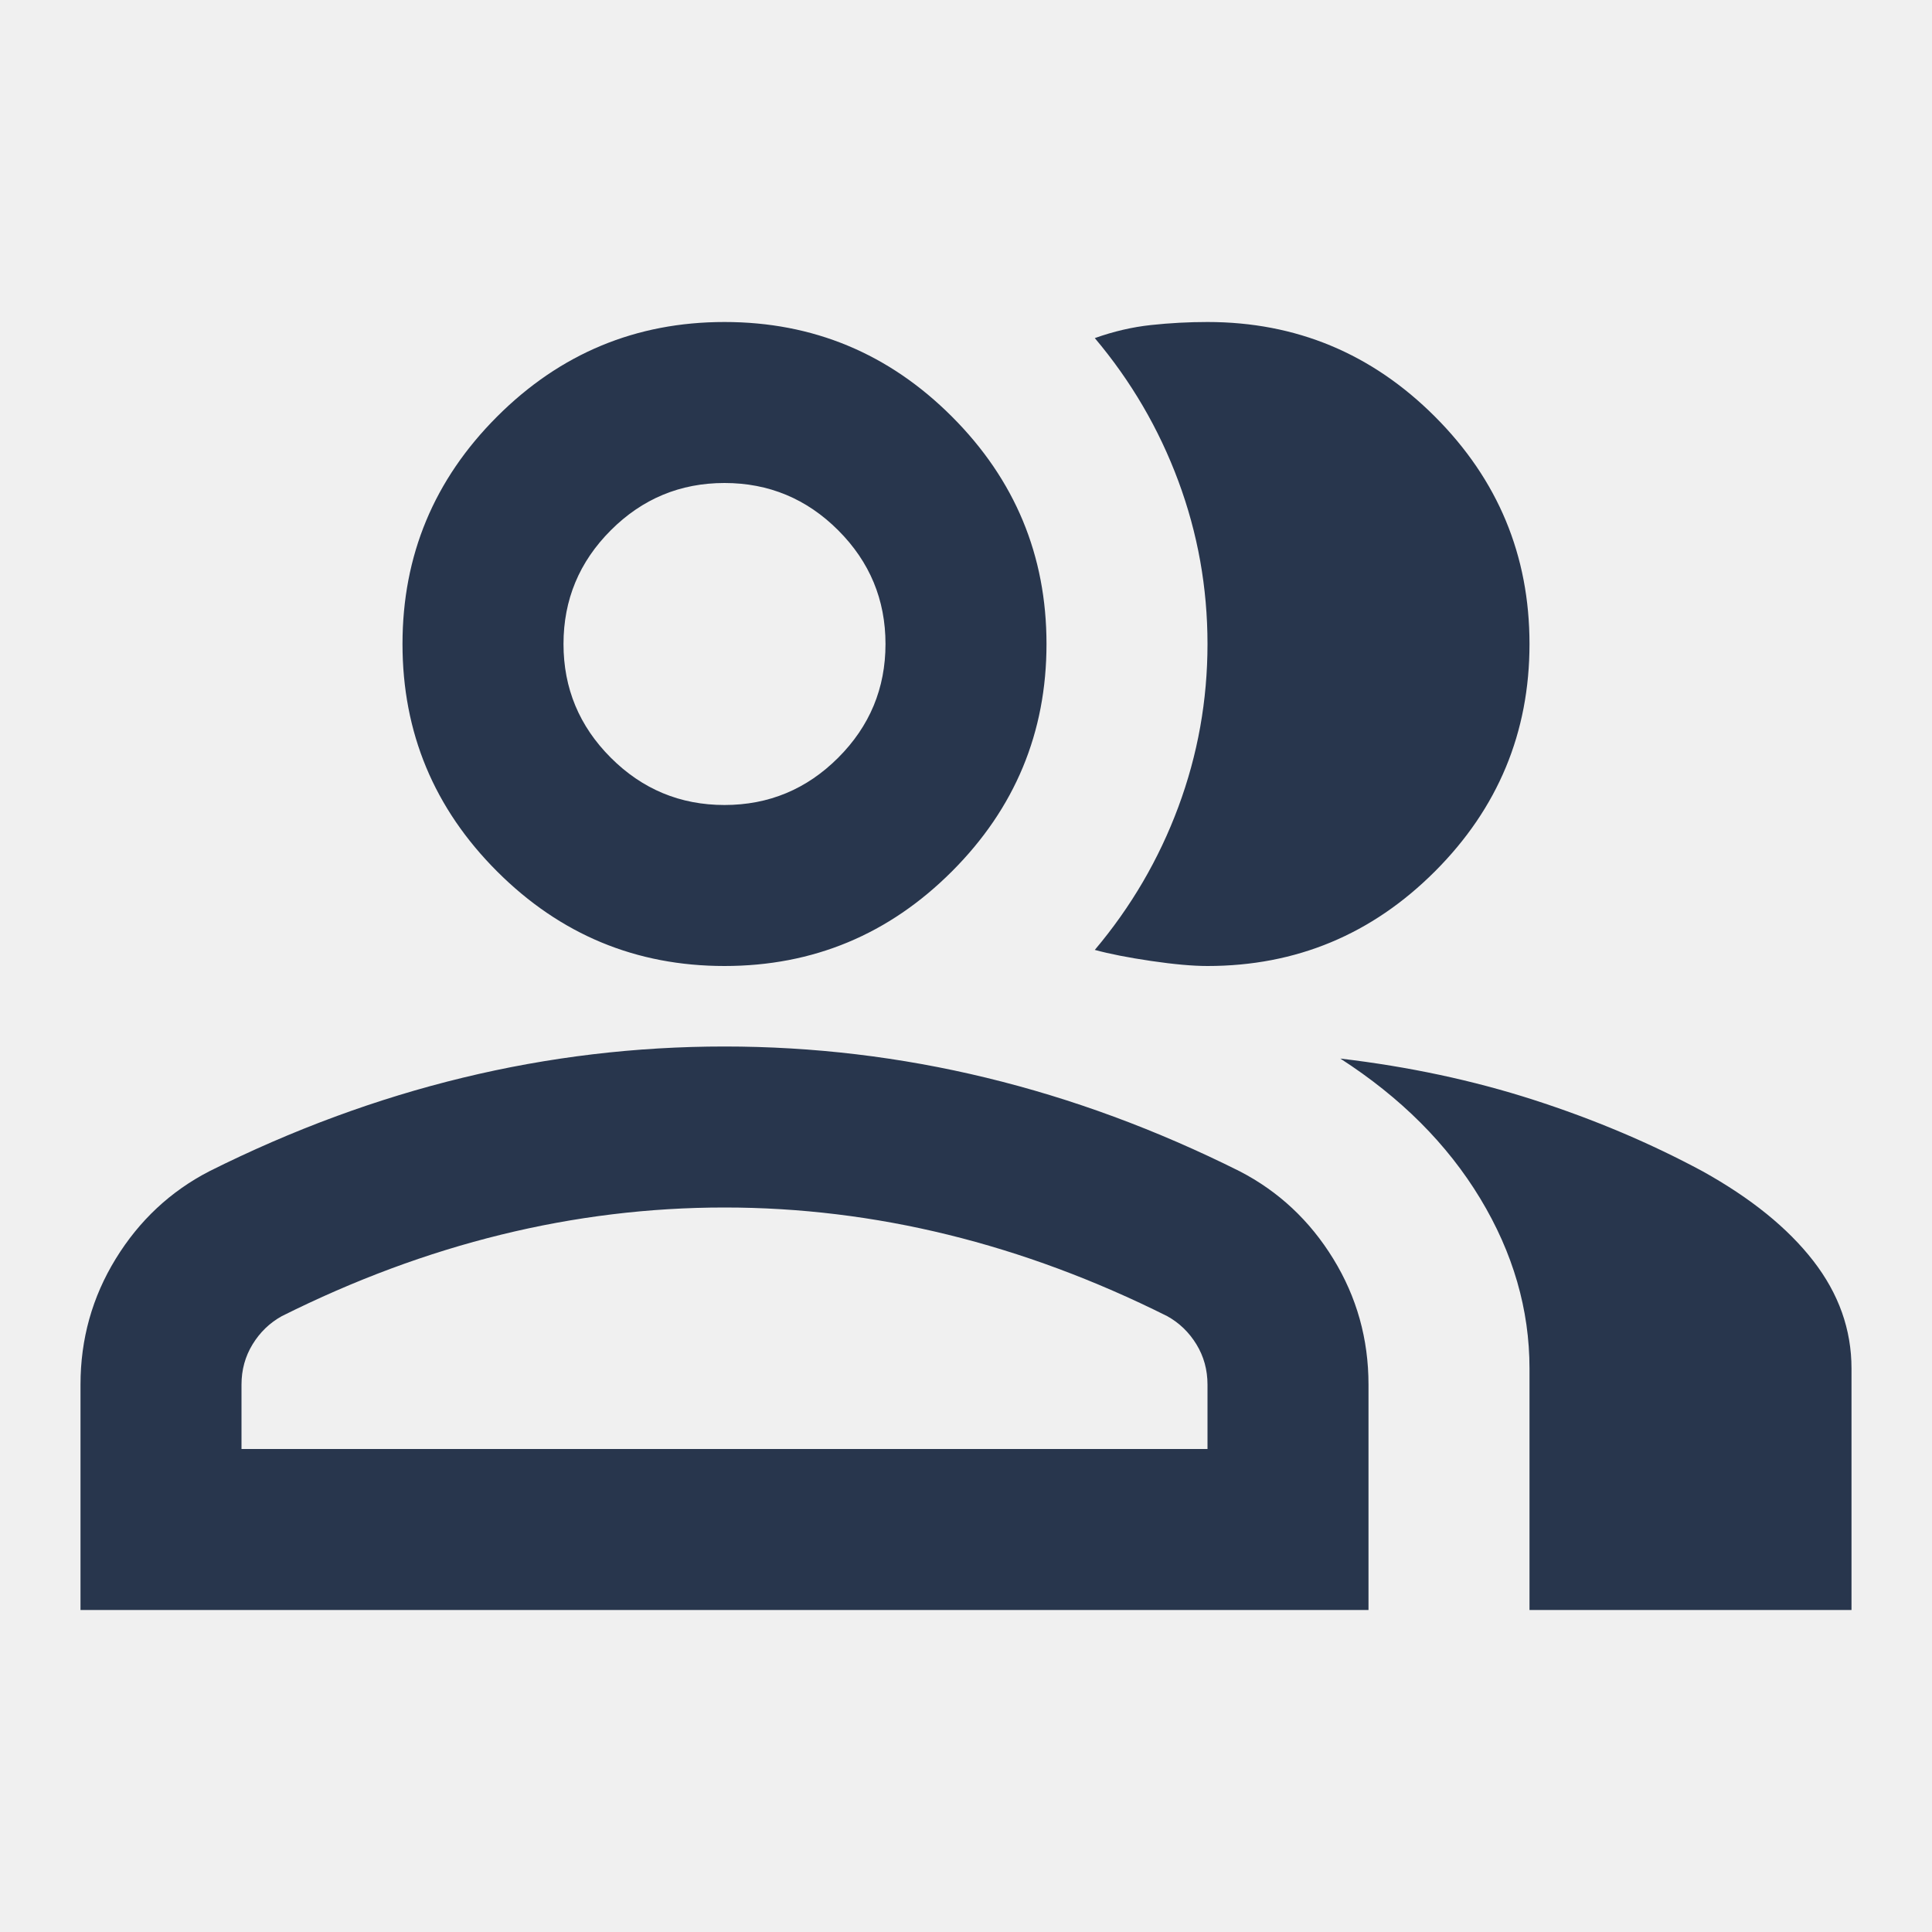
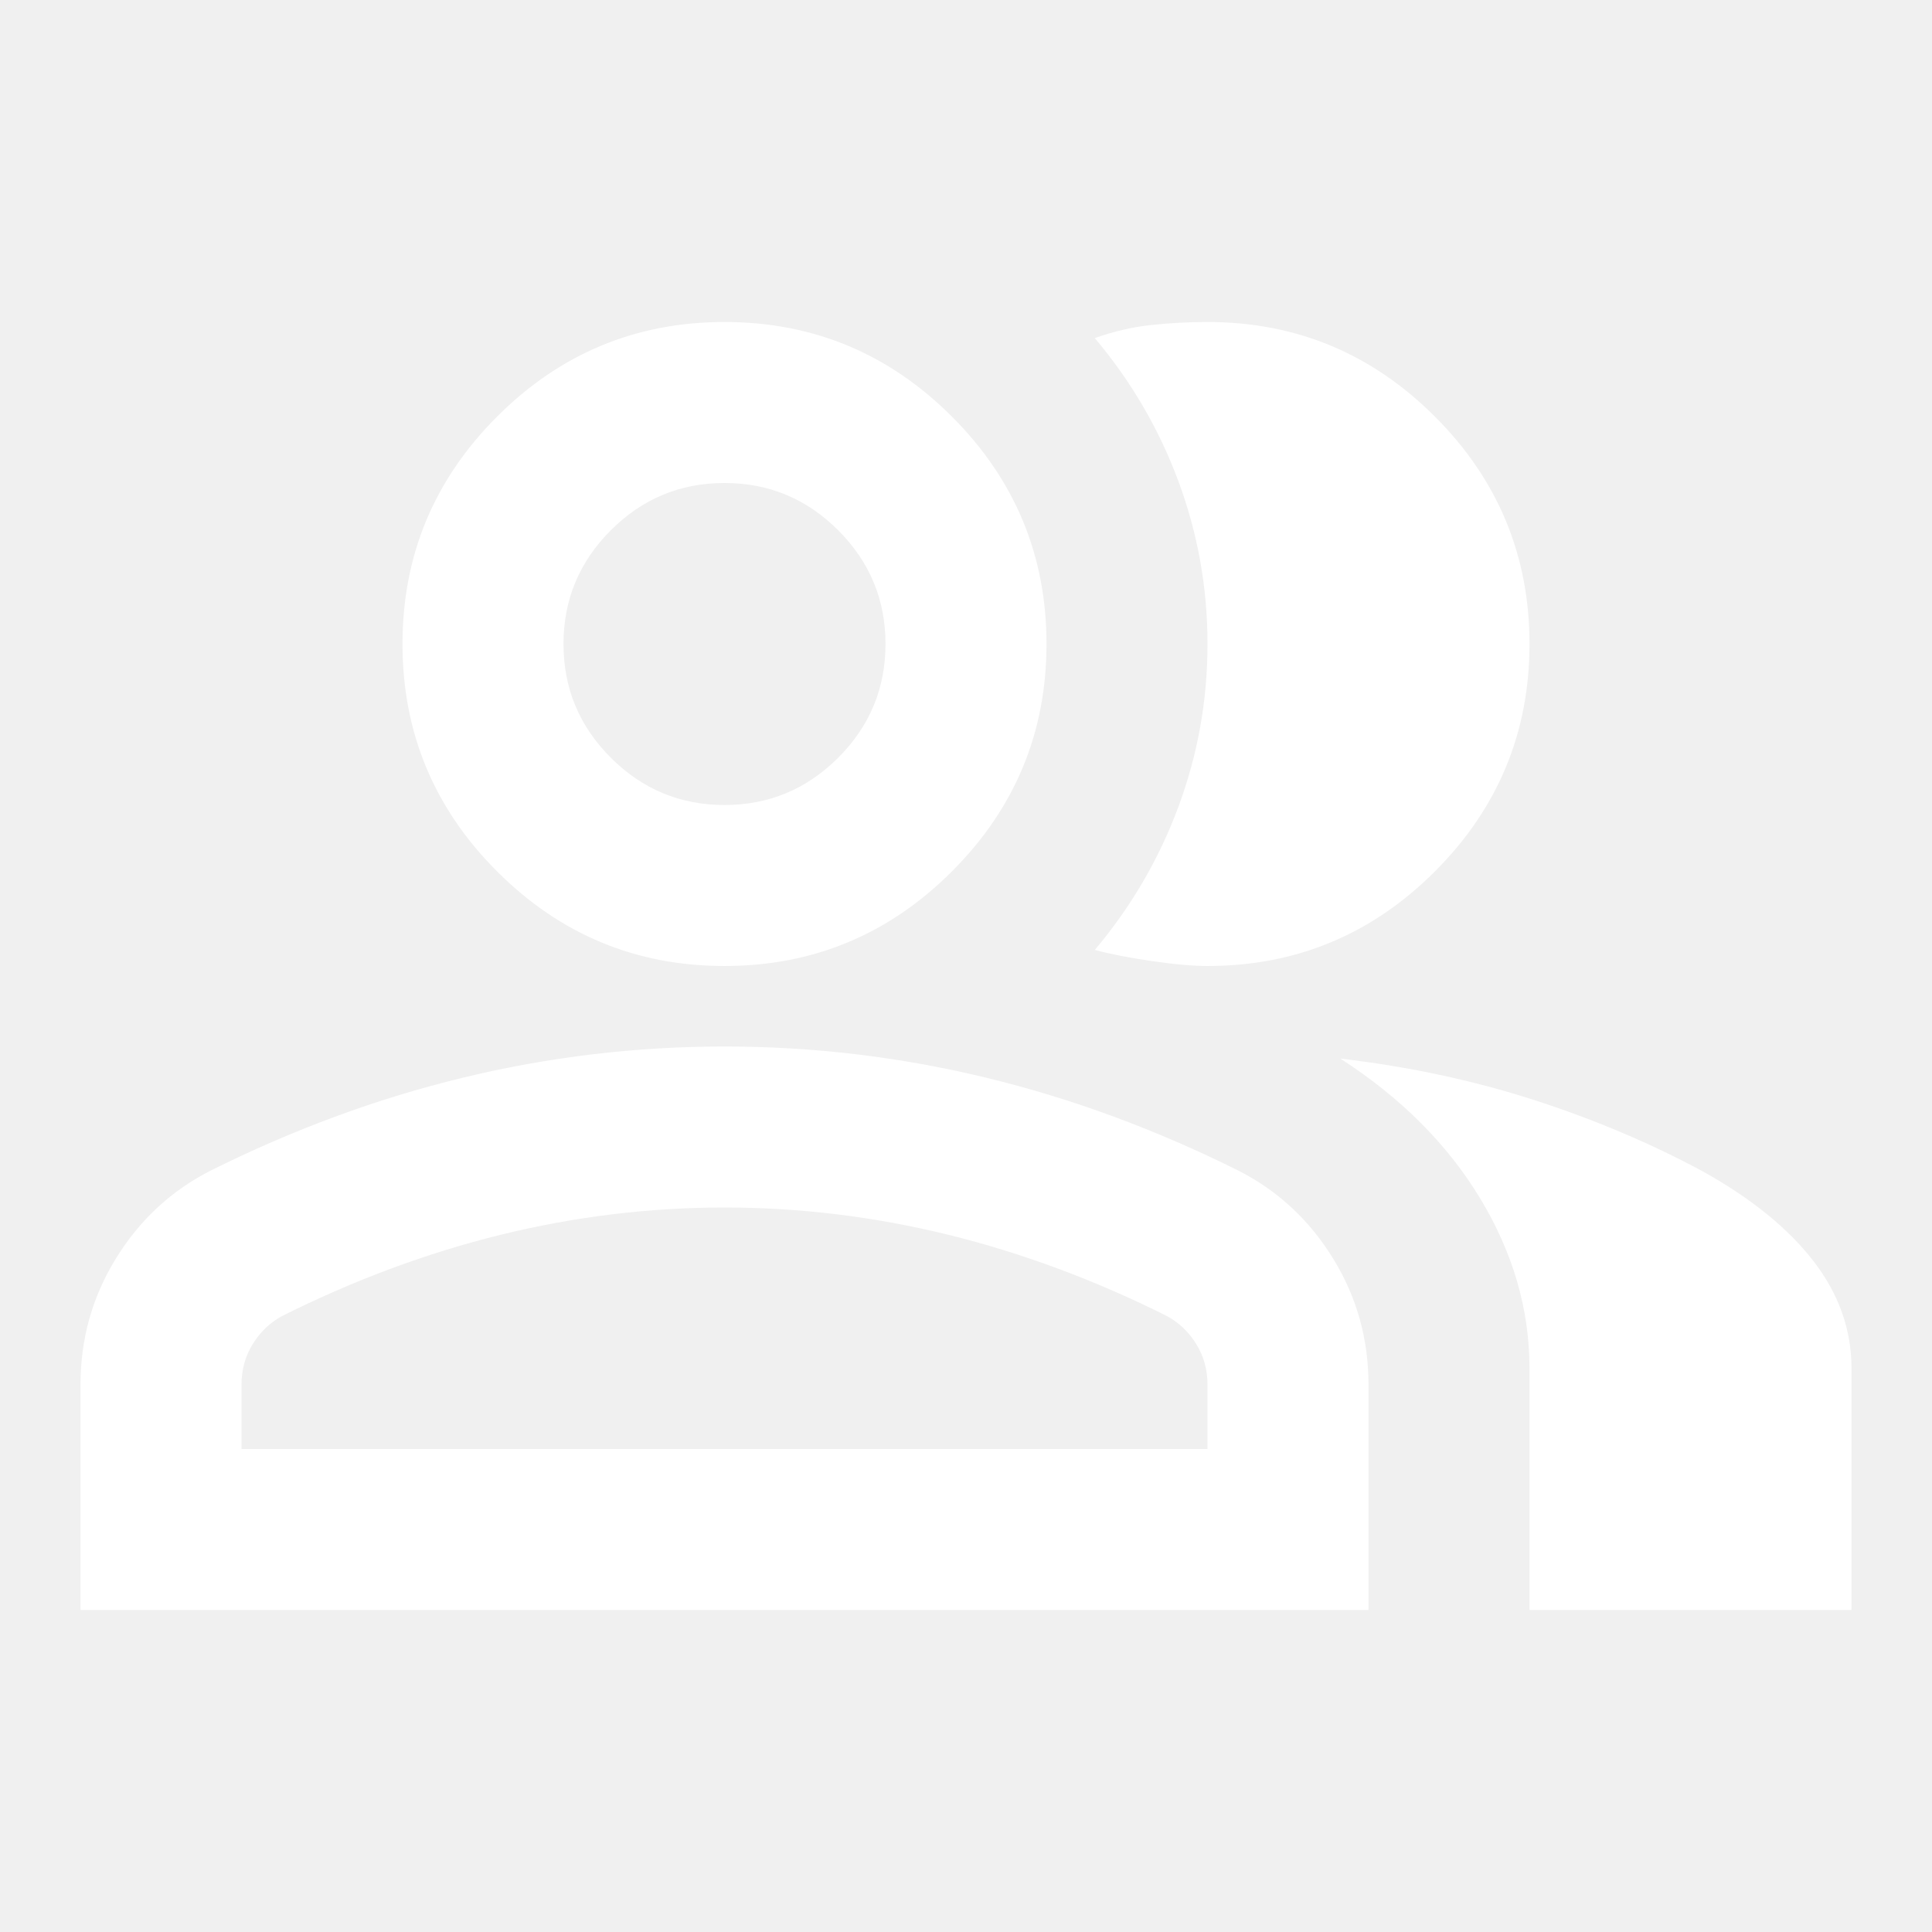
- <svg xmlns="http://www.w3.org/2000/svg" height="24px" viewBox="0 -960 960 960" width="24px" fill="#28364D">
+ <svg xmlns="http://www.w3.org/2000/svg" height="24px" viewBox="0 -960 960 960" width="24px" fill="#ffffff">
  <path d="M40-160v-112q0-34 17.5-62.5T104-378q62-31 126-46.5T360-440q66 0 130 15.5T616-378q29 15 46.5 43.5T680-272v112H40Zm720 0v-120q0-44-24.5-84.5T666-434q51 6 96 20.5t84 35.5q36 20 55 44.5t19 53.5v120H760ZM360-480q-66 0-113-47t-47-113q0-66 47-113t113-47q66 0 113 47t47 113q0 66-47 113t-113 47Zm400-160q0 66-47 113t-113 47q-11 0-28-2.5t-28-5.5q27-32 41.5-71t14.5-81q0-42-14.5-81T544-792q14-5 28-6.5t28-1.5q66 0 113 47t47 113ZM120-240h480v-32q0-11-5.5-20T580-306q-54-27-109-40.5T360-360q-56 0-111 13.5T140-306q-9 5-14.5 14t-5.5 20v32Zm240-320q33 0 56.5-23.5T440-640q0-33-23.5-56.5T360-720q-33 0-56.5 23.5T280-640q0 33 23.5 56.5T360-560Zm0 320Zm0-400Z" />
</svg>
